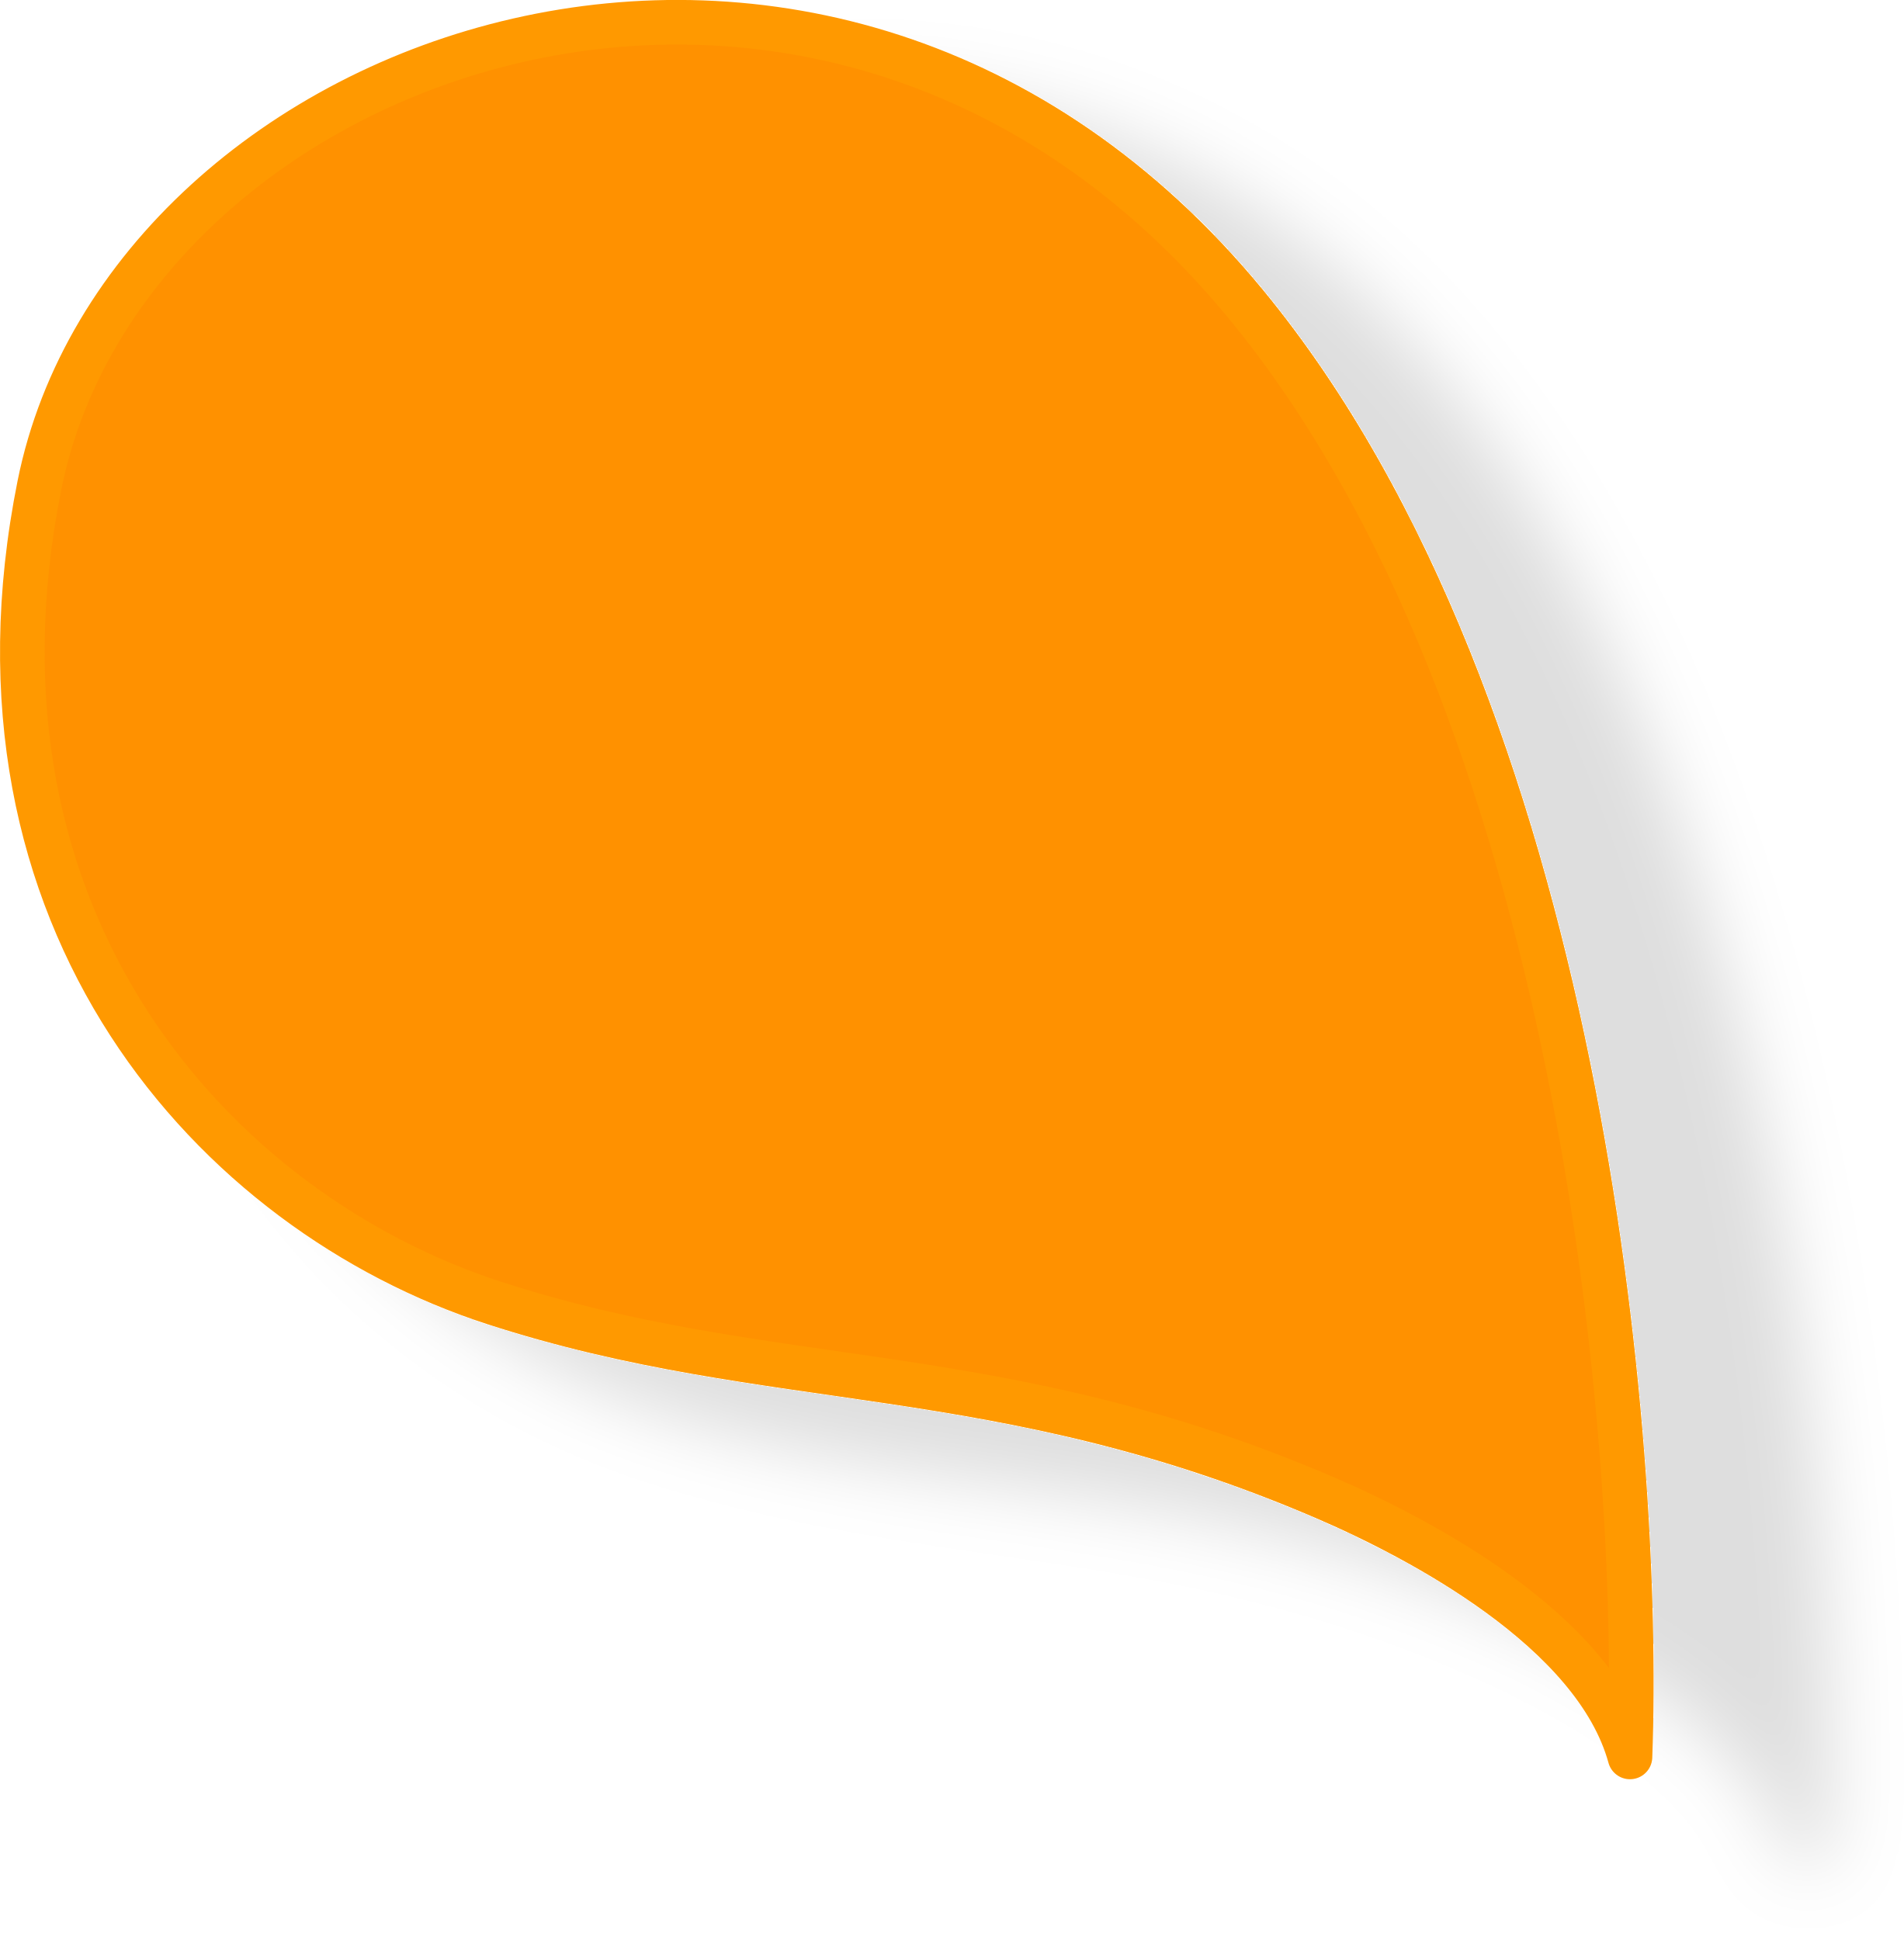
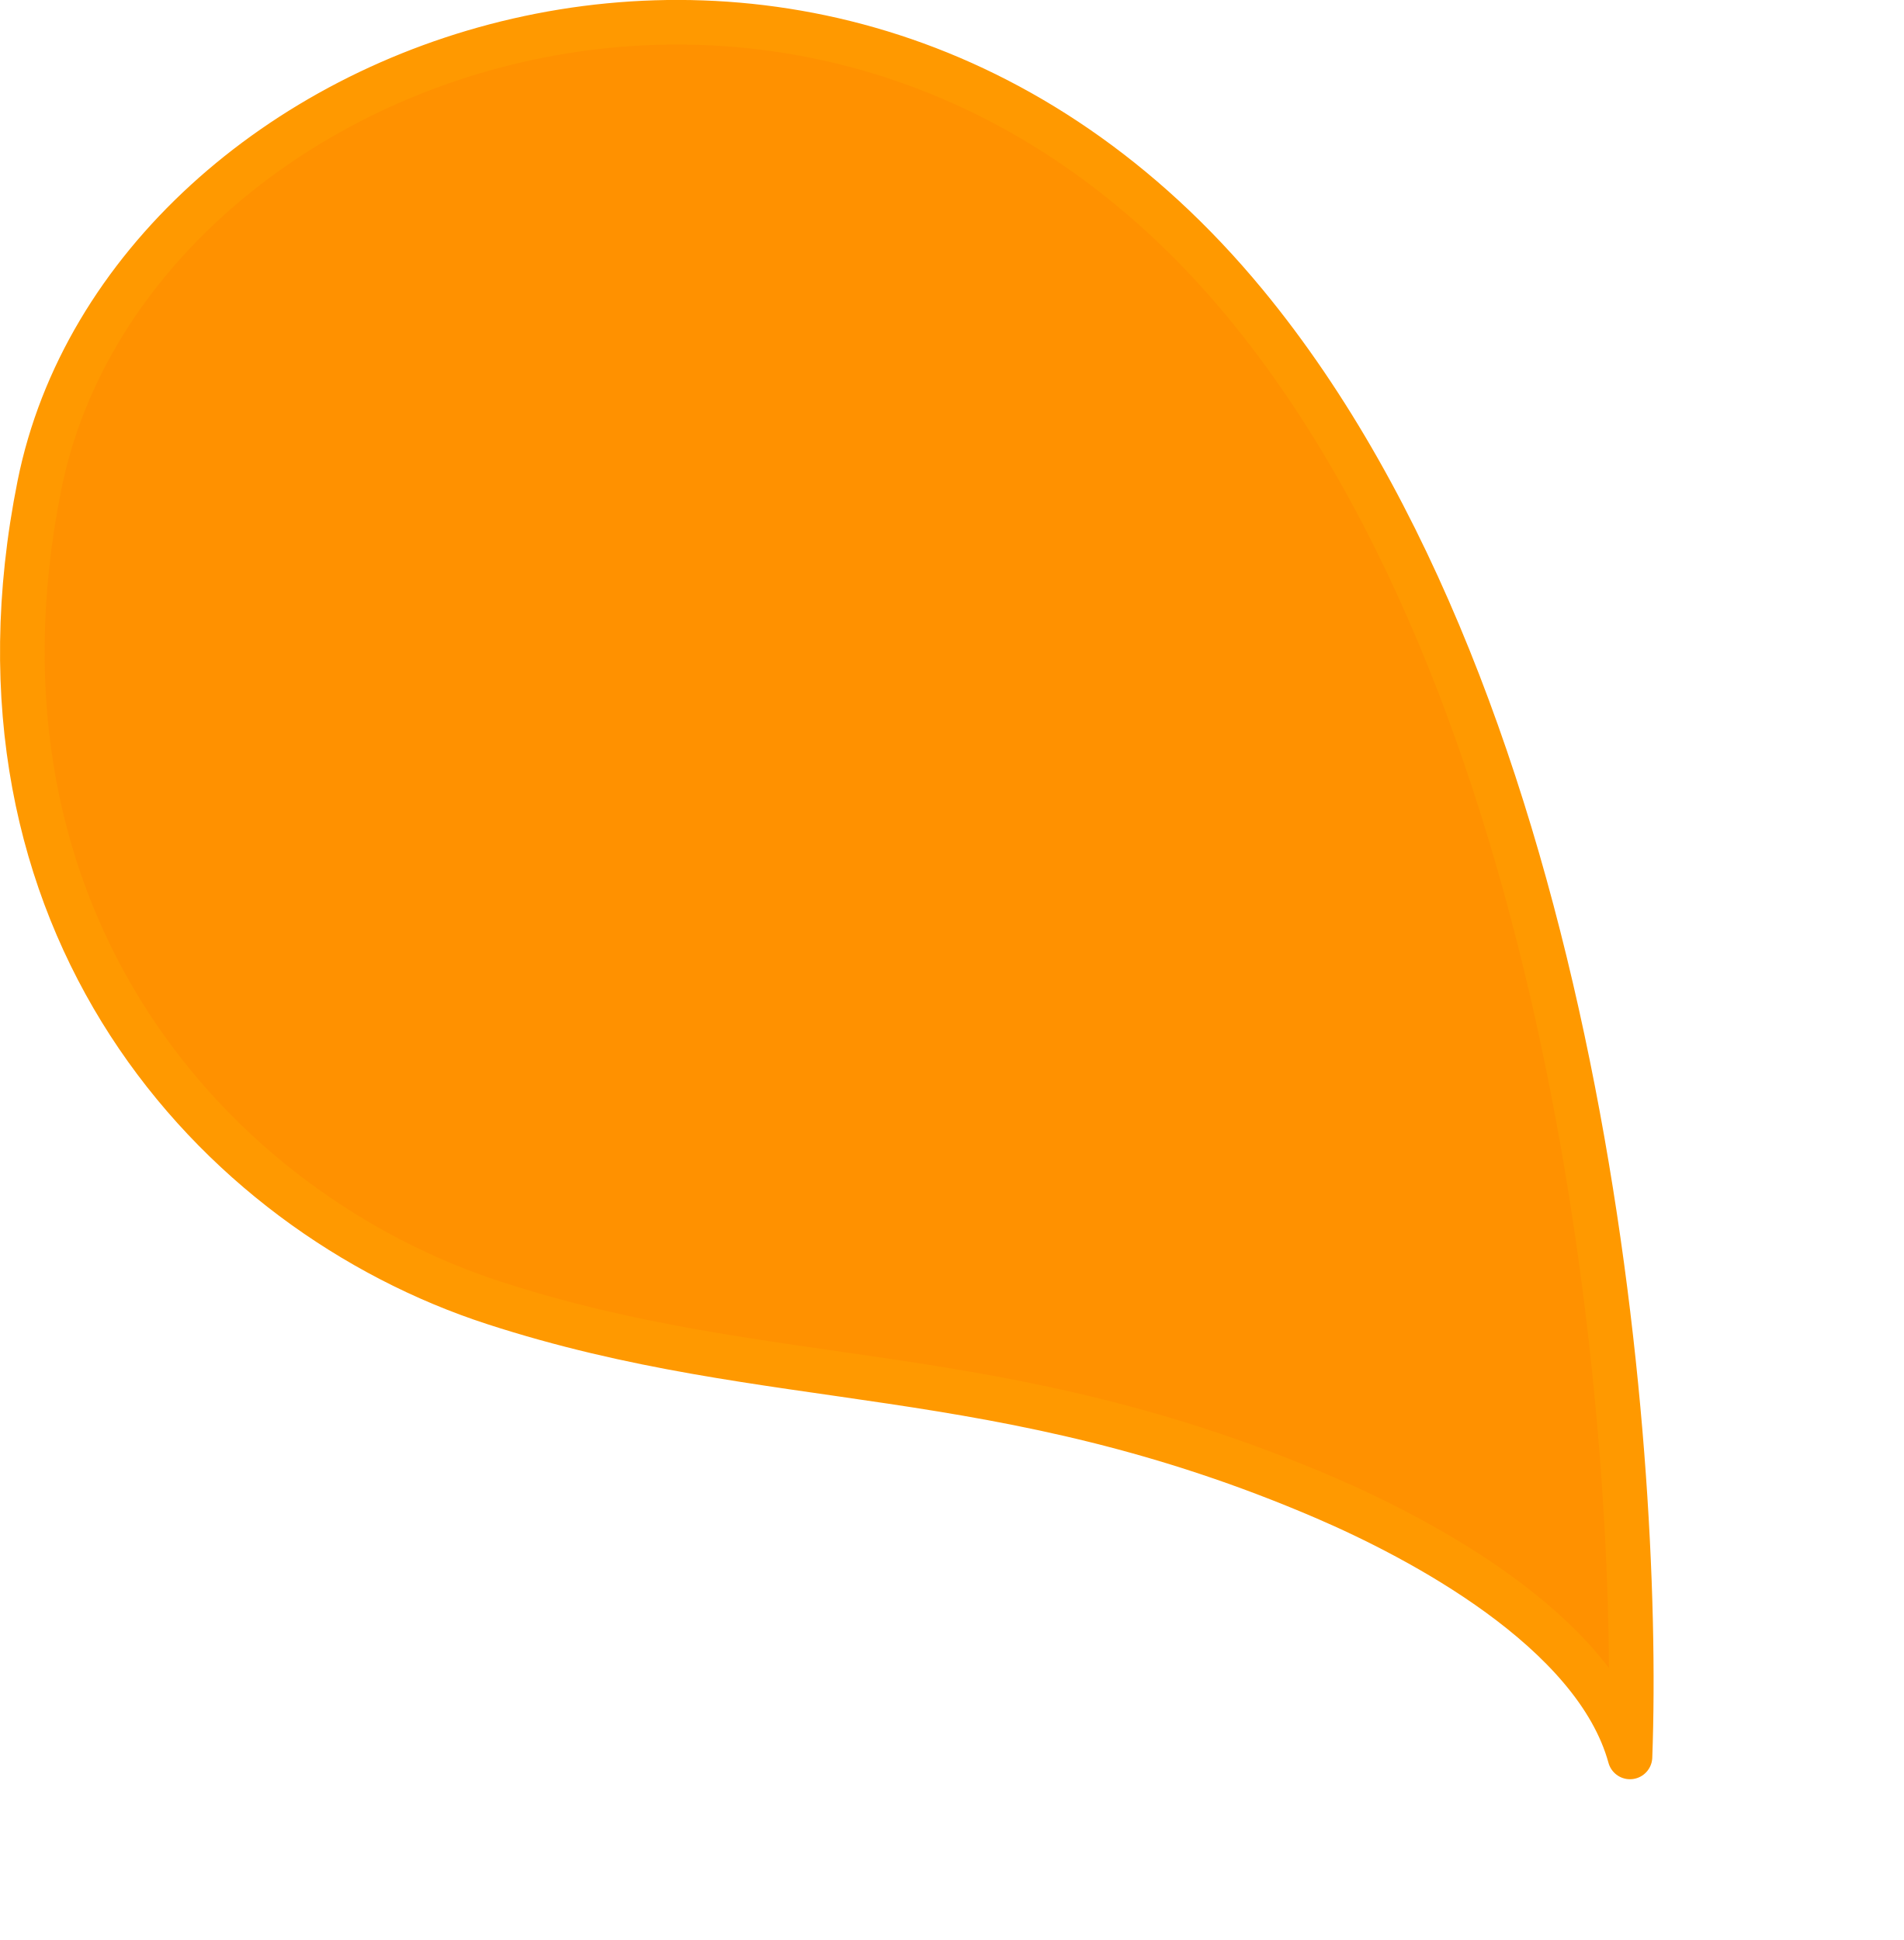
<svg xmlns="http://www.w3.org/2000/svg" preserveAspectRatio="none" overflow="visible" style="display: block;" width="19.846" height="20.23" viewBox="0 0 19.846 20.23" fill="none">
-   <g id="Vector 1235" filter="url(#filter0_d_0_269)">
+   <g id="Vector 1235">
    <path d="M12.984 3.167C16.483 7.41 17.114 15.038 16.993 18.321C16.629 16.995 14.779 16.034 13.816 15.619C10.406 14.153 8.064 14.533 5.149 13.586C2.233 12.638 -0.5 9.607 0.411 5.061C1.322 0.515 8.611 -2.137 12.984 3.167Z" fill="#FF9100" />
    <path d="M12.984 3.167C16.483 7.41 17.114 15.038 16.993 18.321C16.629 16.995 14.779 16.034 13.816 15.619C10.406 14.153 8.064 14.533 5.149 13.586C2.233 12.638 -0.5 9.607 0.411 5.061C1.322 0.515 8.611 -2.137 12.984 3.167Z" stroke="#FF9900" stroke-width="0.465" stroke-linejoin="round" />
  </g>
-   <defs>
-     <filter id="filter0_d_0_269" x="0" y="0" width="19.846" height="20.23" filterUnits="userSpaceOnUse" color-interpolation-filters="sRGB">
-       <feFlood flood-opacity="0" result="BackgroundImageFix" />
-       <feColorMatrix in="SourceAlpha" type="matrix" values="0 0 0 0 0 0 0 0 0 0 0 0 0 0 0 0 0 0 127 0" result="hardAlpha" />
-       <feOffset dx="1.862" dy="0.931" />
-       <feGaussianBlur stdDeviation="0.372" />
-       <feComposite in2="hardAlpha" operator="out" />
-       <feColorMatrix type="matrix" values="0 0 0 0 0 0 0 0 0 0 0 0 0 0 0 0 0 0 0.13 0" />
-       <feBlend mode="normal" in2="BackgroundImageFix" result="effect1_dropShadow_0_269" />
-       <feBlend mode="normal" in="SourceGraphic" in2="effect1_dropShadow_0_269" result="shape" />
-     </filter>
-   </defs>
</svg>
